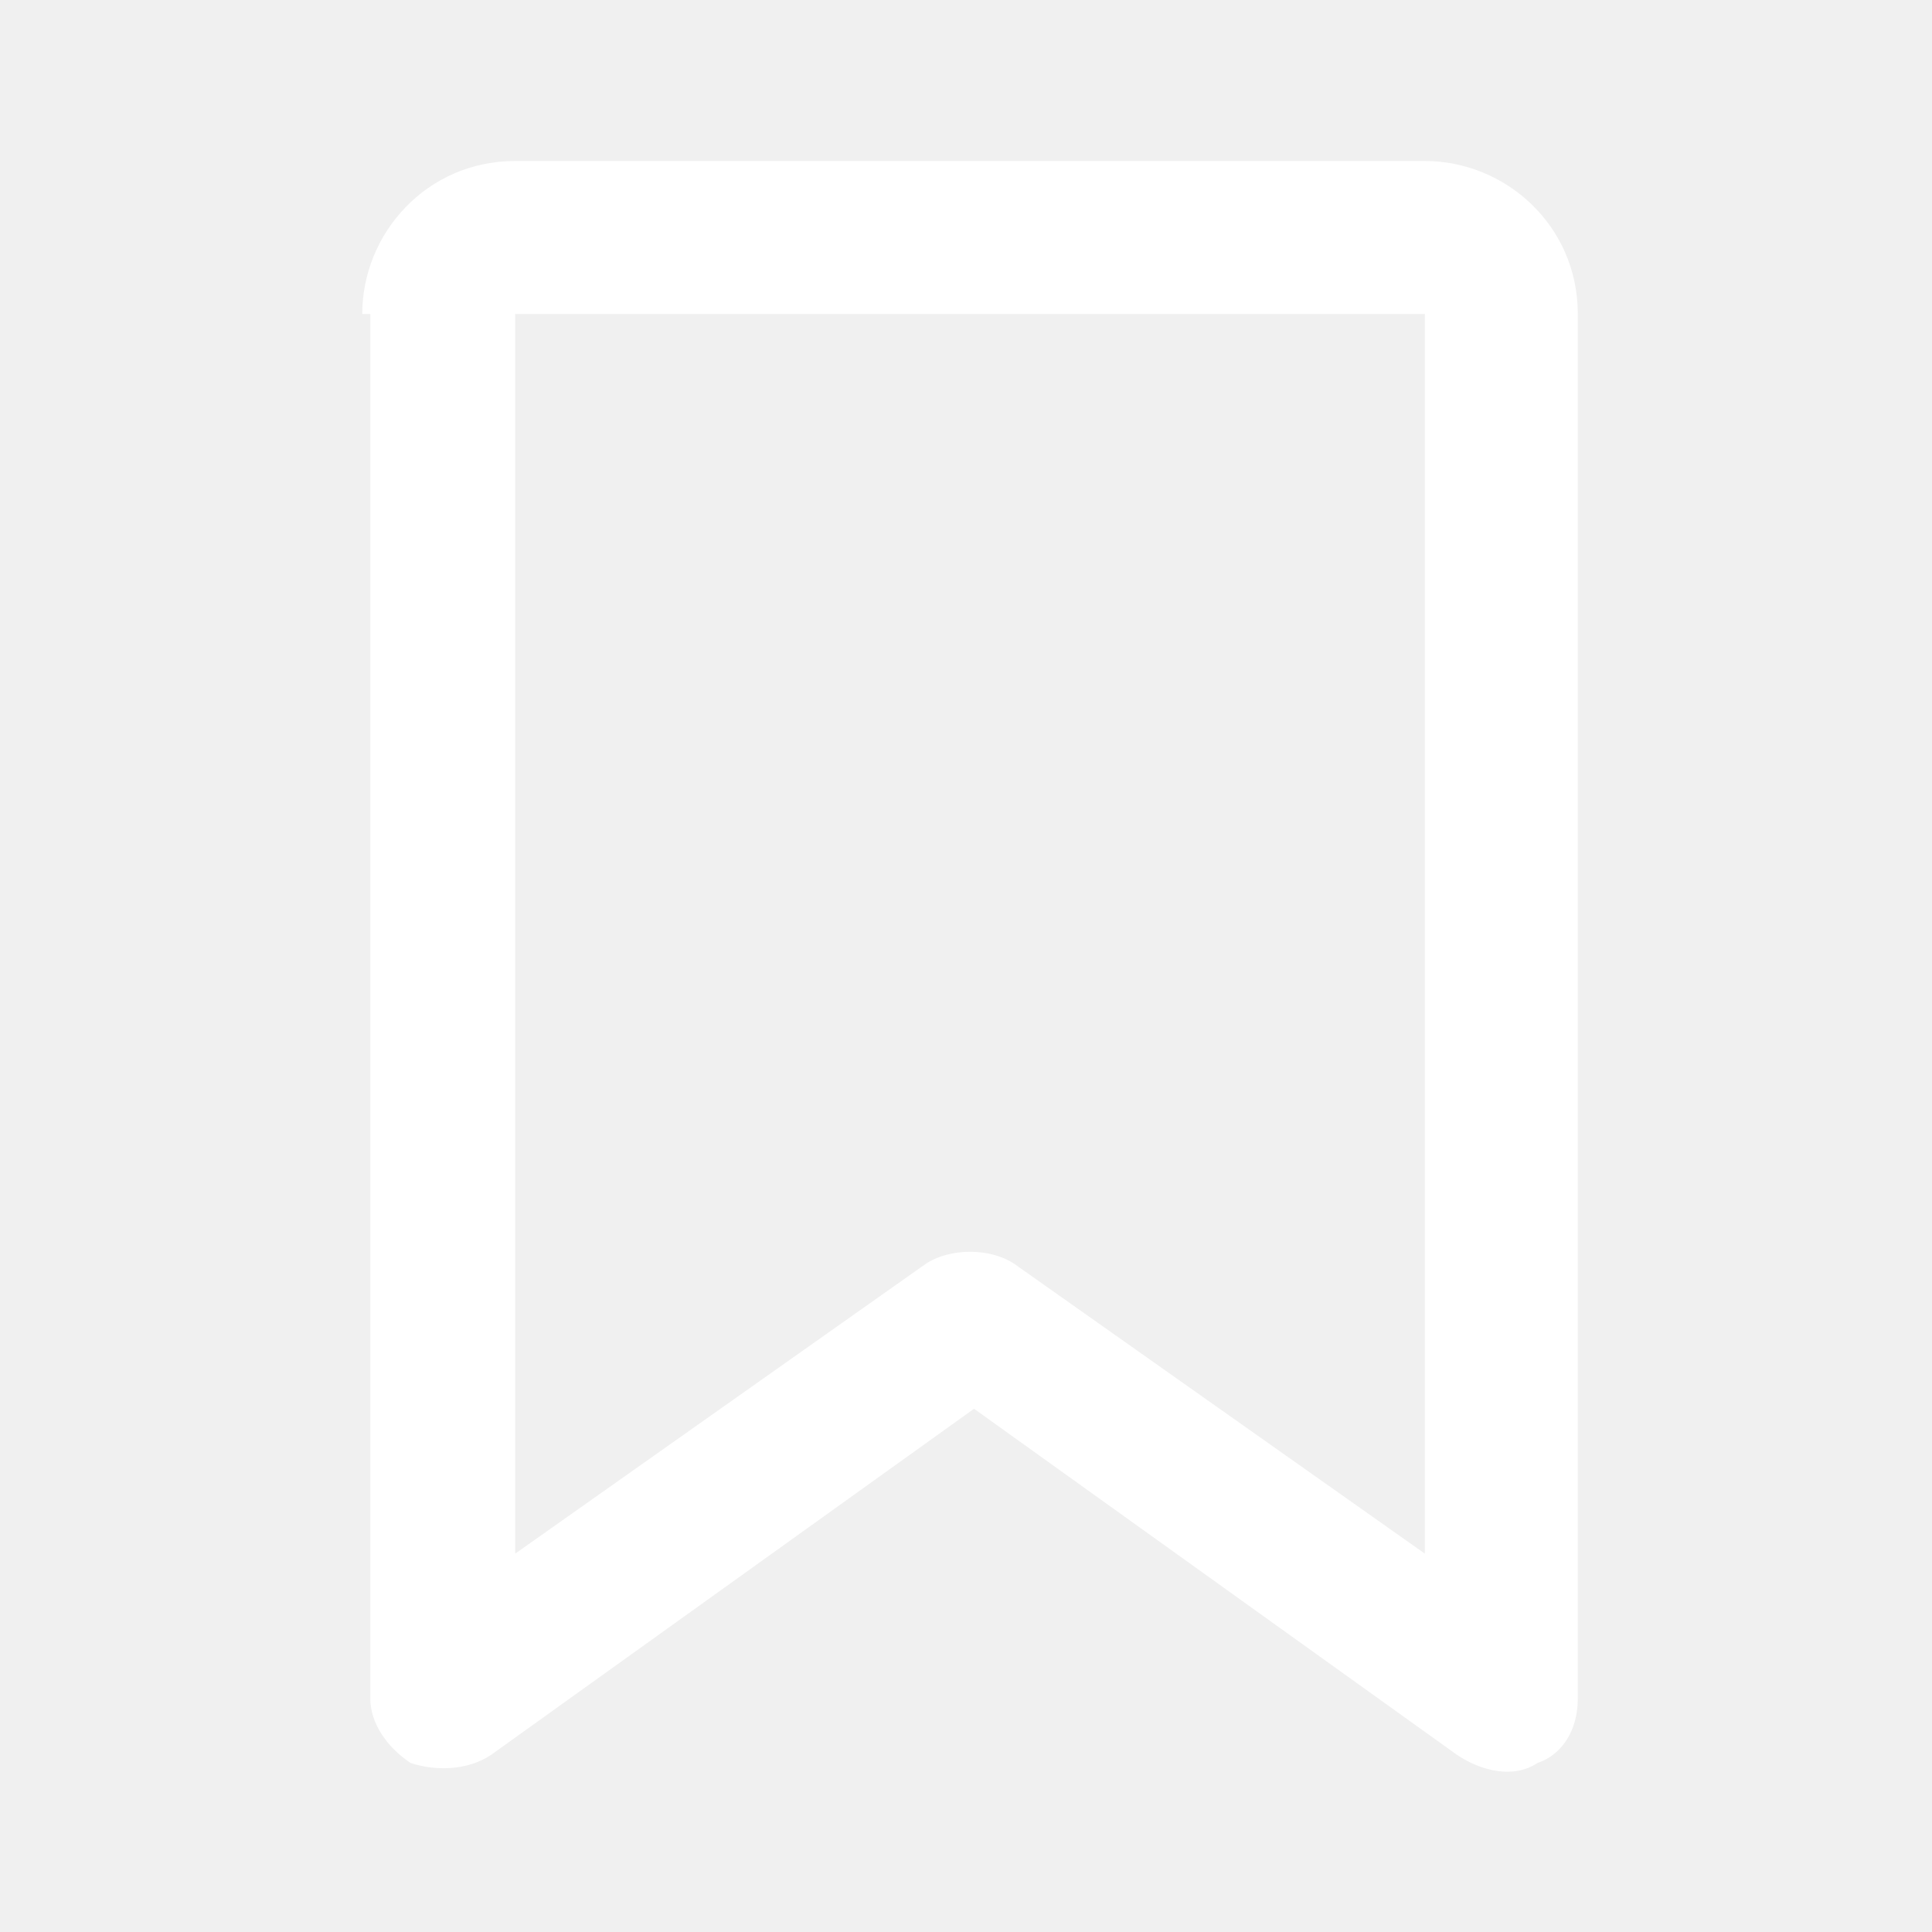
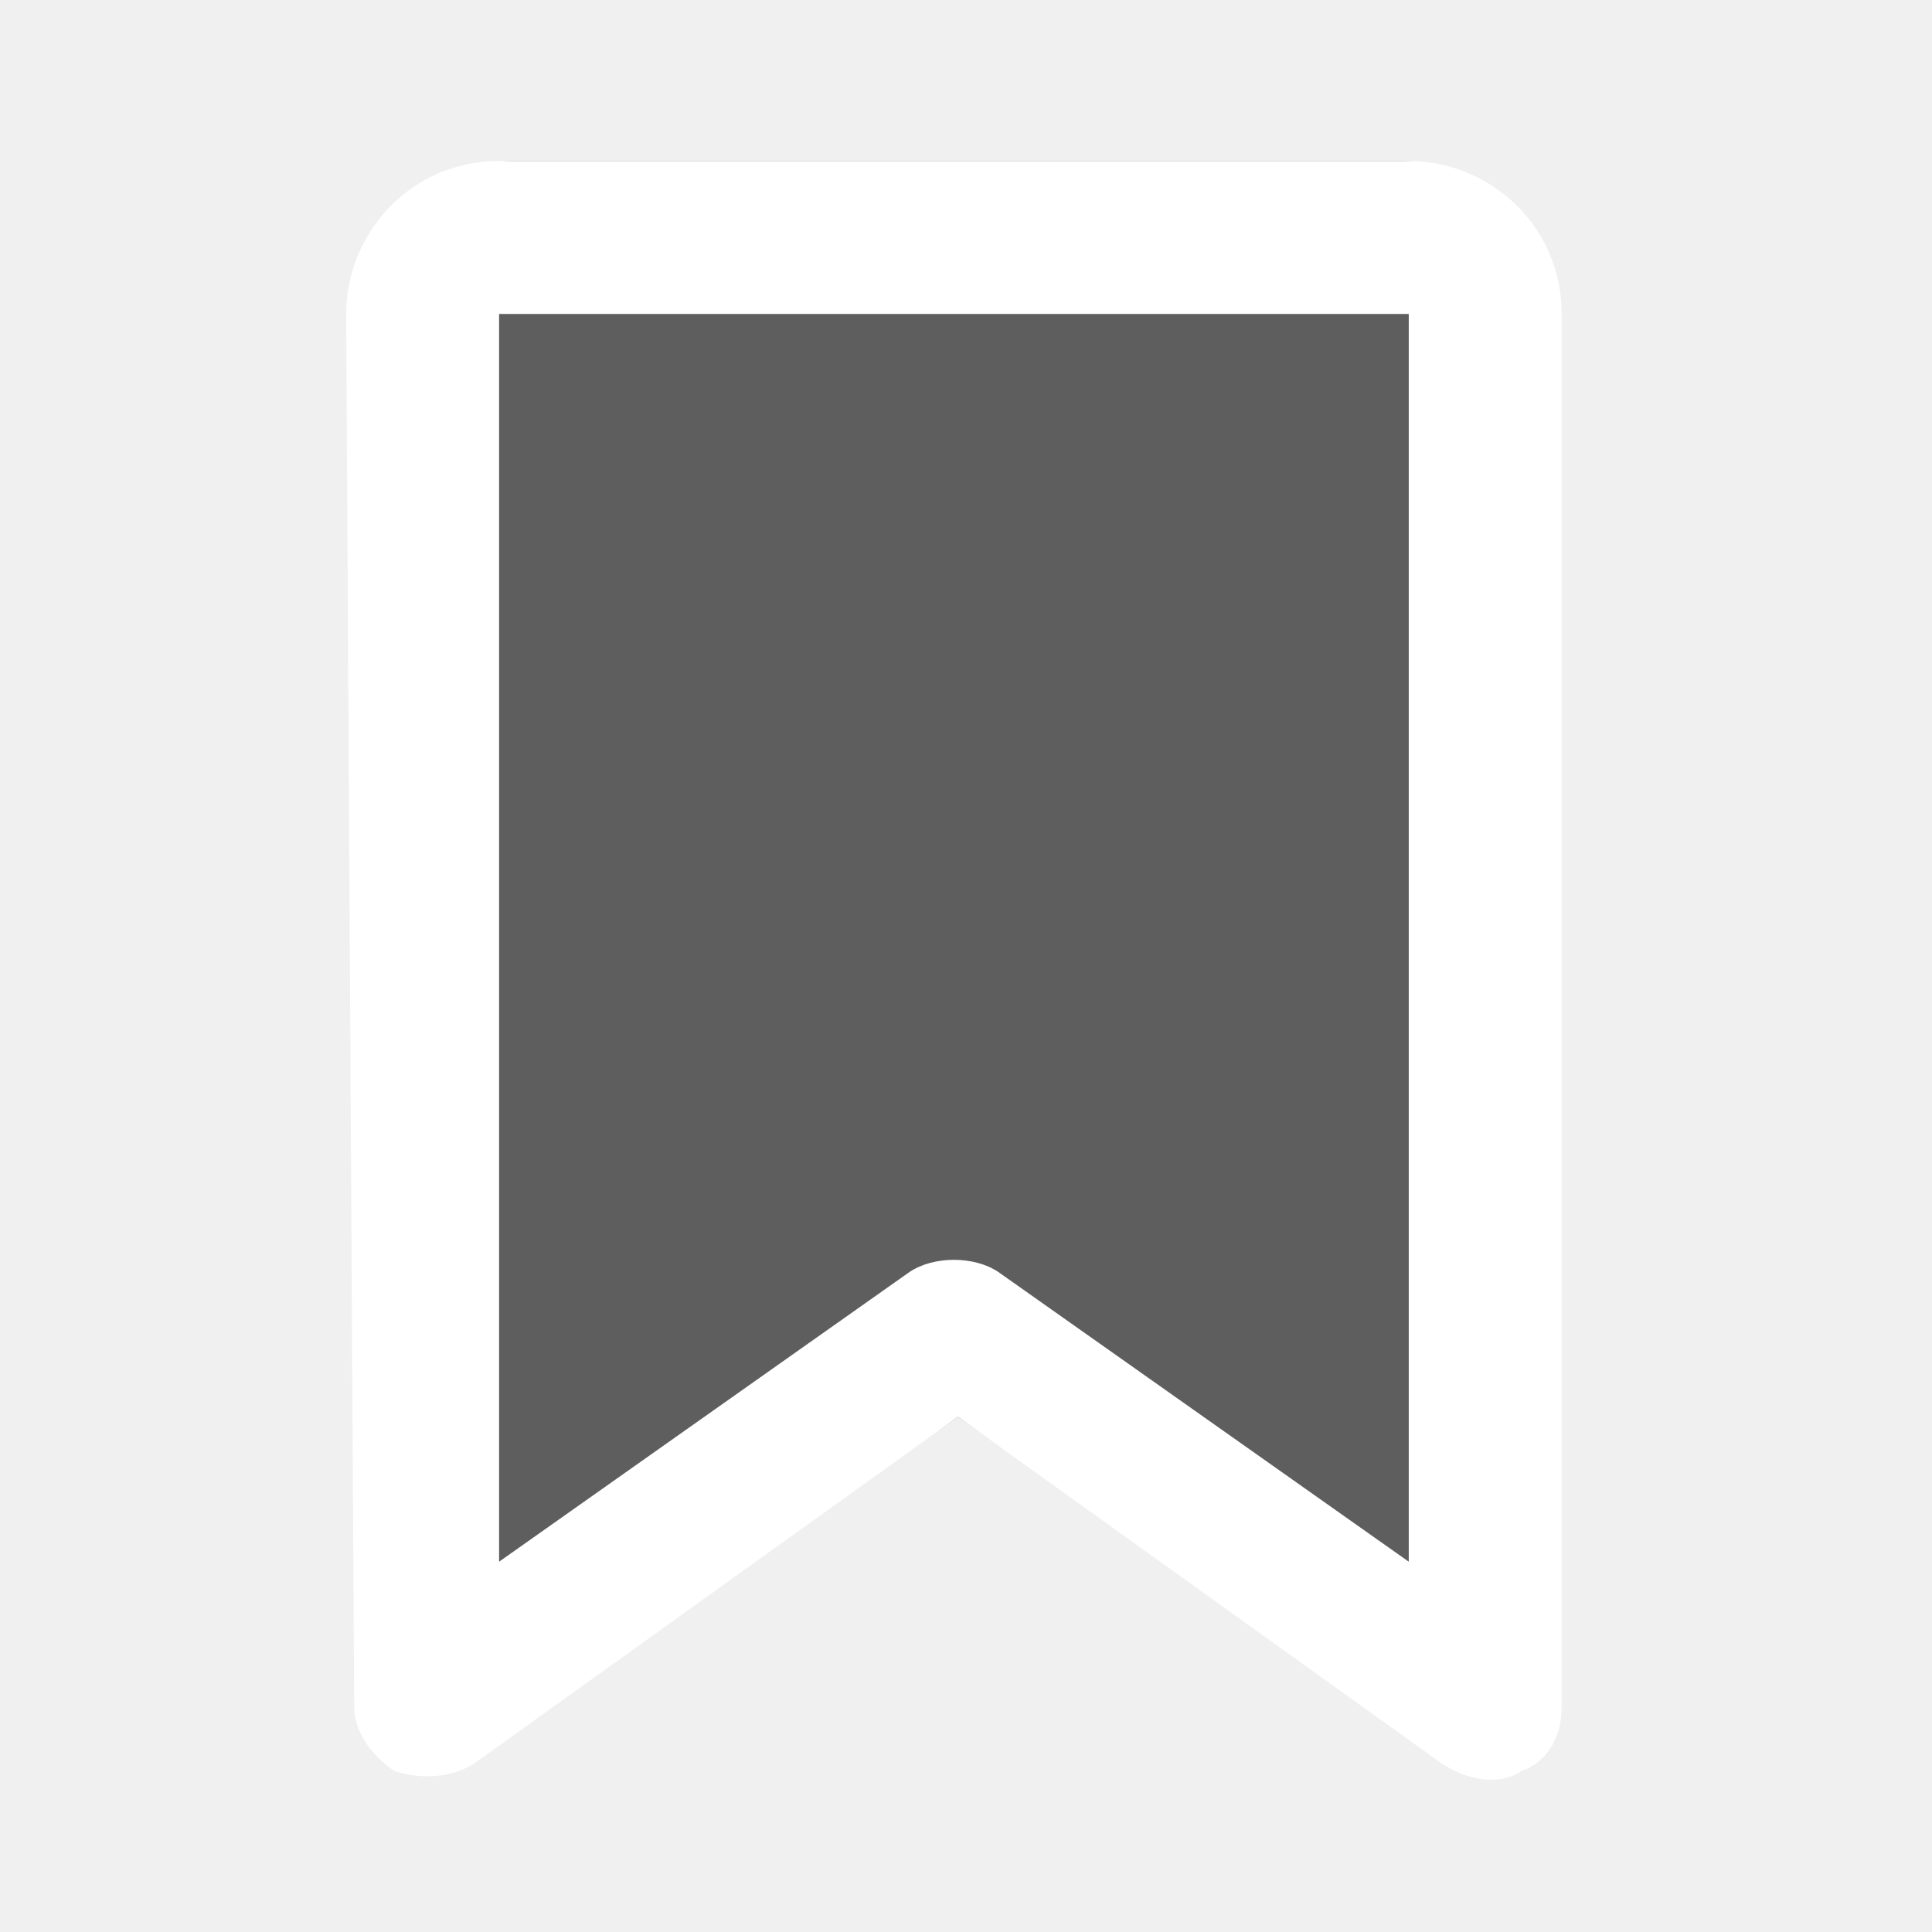
<svg xmlns="http://www.w3.org/2000/svg" version="1.1" id="레이어_1" x="0px" y="0px" viewBox="0 0 24 24" style="enable-background:new 0 0 24 24;" xml:space="preserve">
  <style type="text/css">
- 	.st0{fill:#FFFFFF;}
+ 	.st0{opacity:0.85;fill:#444444;}
+ 	.st1{fill:#FFFFFF;}
</style>
-   <path class="st0" d="M4.5,3.9c0-1,0.8-1.9,1.9-1.9v1.9v15.4l5.1-3.6c0.3-0.2,0.8-0.2,1.1,0l5.1,3.6V3.9H6.4V2h11.3  c1,0,1.9,0.8,1.9,1.9v17.2c0,0.4-0.2,0.7-0.5,0.8c-0.3,0.2-0.7,0.1-1-0.1l-6-4.3l-6,4.3c-0.3,0.2-0.7,0.2-1,0.1  c-0.3-0.2-0.5-0.5-0.5-0.8V3.9z" />
+   <path class="st0" d="M4.5,3.9v17.2c0,0.5,0.4,0.9,0.9,0.9c0.2,0,0.4-0.1,0.5-0.2l6-4.2l6,4.2c0.2,0.1,0.4,0.2,0.5,0.2  c0.5,0,0.9-0.4,0.9-0.9V3.9c0-1-0.8-1.9-1.9-1.9h-11C5.3,2,4.5,2.8,4.5,3.9z" />
+   <path class="st1" d="M4.3,3.9c0-1,0.8-1.9,1.9-1.9v1.9v15.5l5.1-3.6c0.3-0.2,0.8-0.2,1.1,0l5.1,3.6V3.9H6.2V2h11.3  c1,0,1.9,0.8,1.9,1.9v17.3c0,0.4-0.2,0.7-0.5,0.8c-0.3,0.2-0.7,0.1-1-0.1l-6-4.3l-6,4.3c-0.3,0.2-0.7,0.2-1,0.1  c-0.3-0.2-0.5-0.5-0.5-0.8L4.3,3.9L4.3,3.9z" />
</svg>
